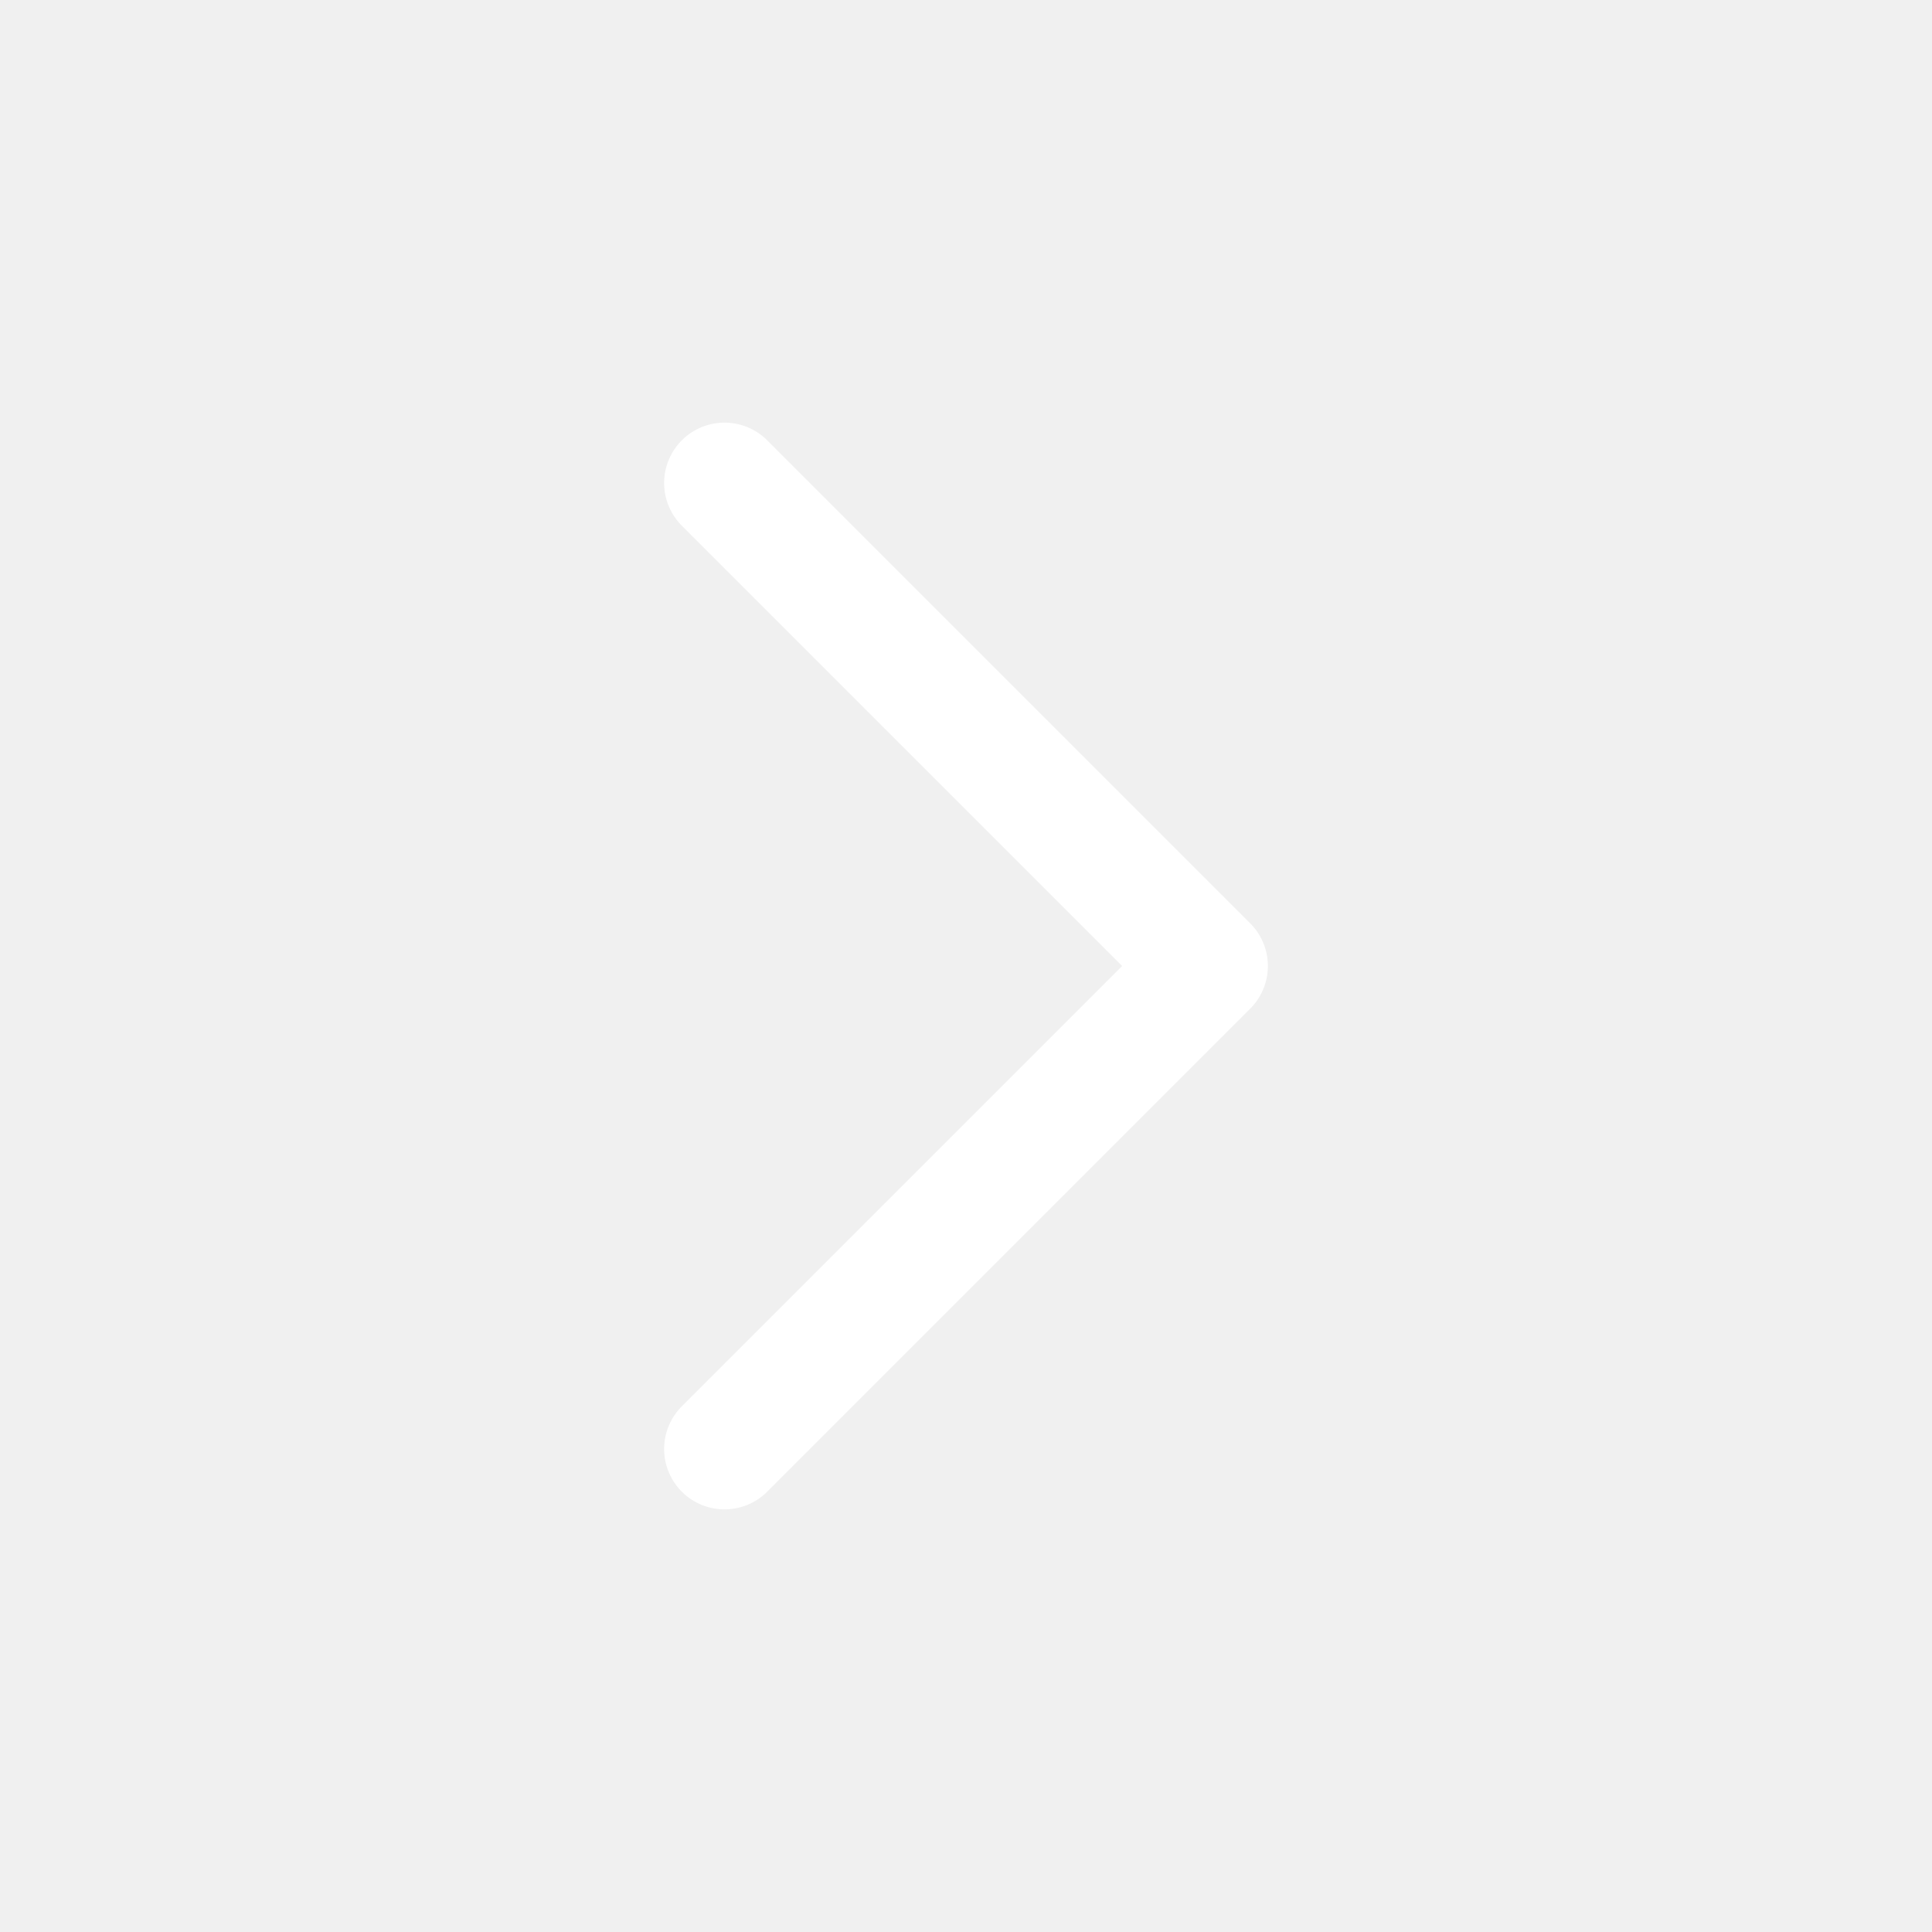
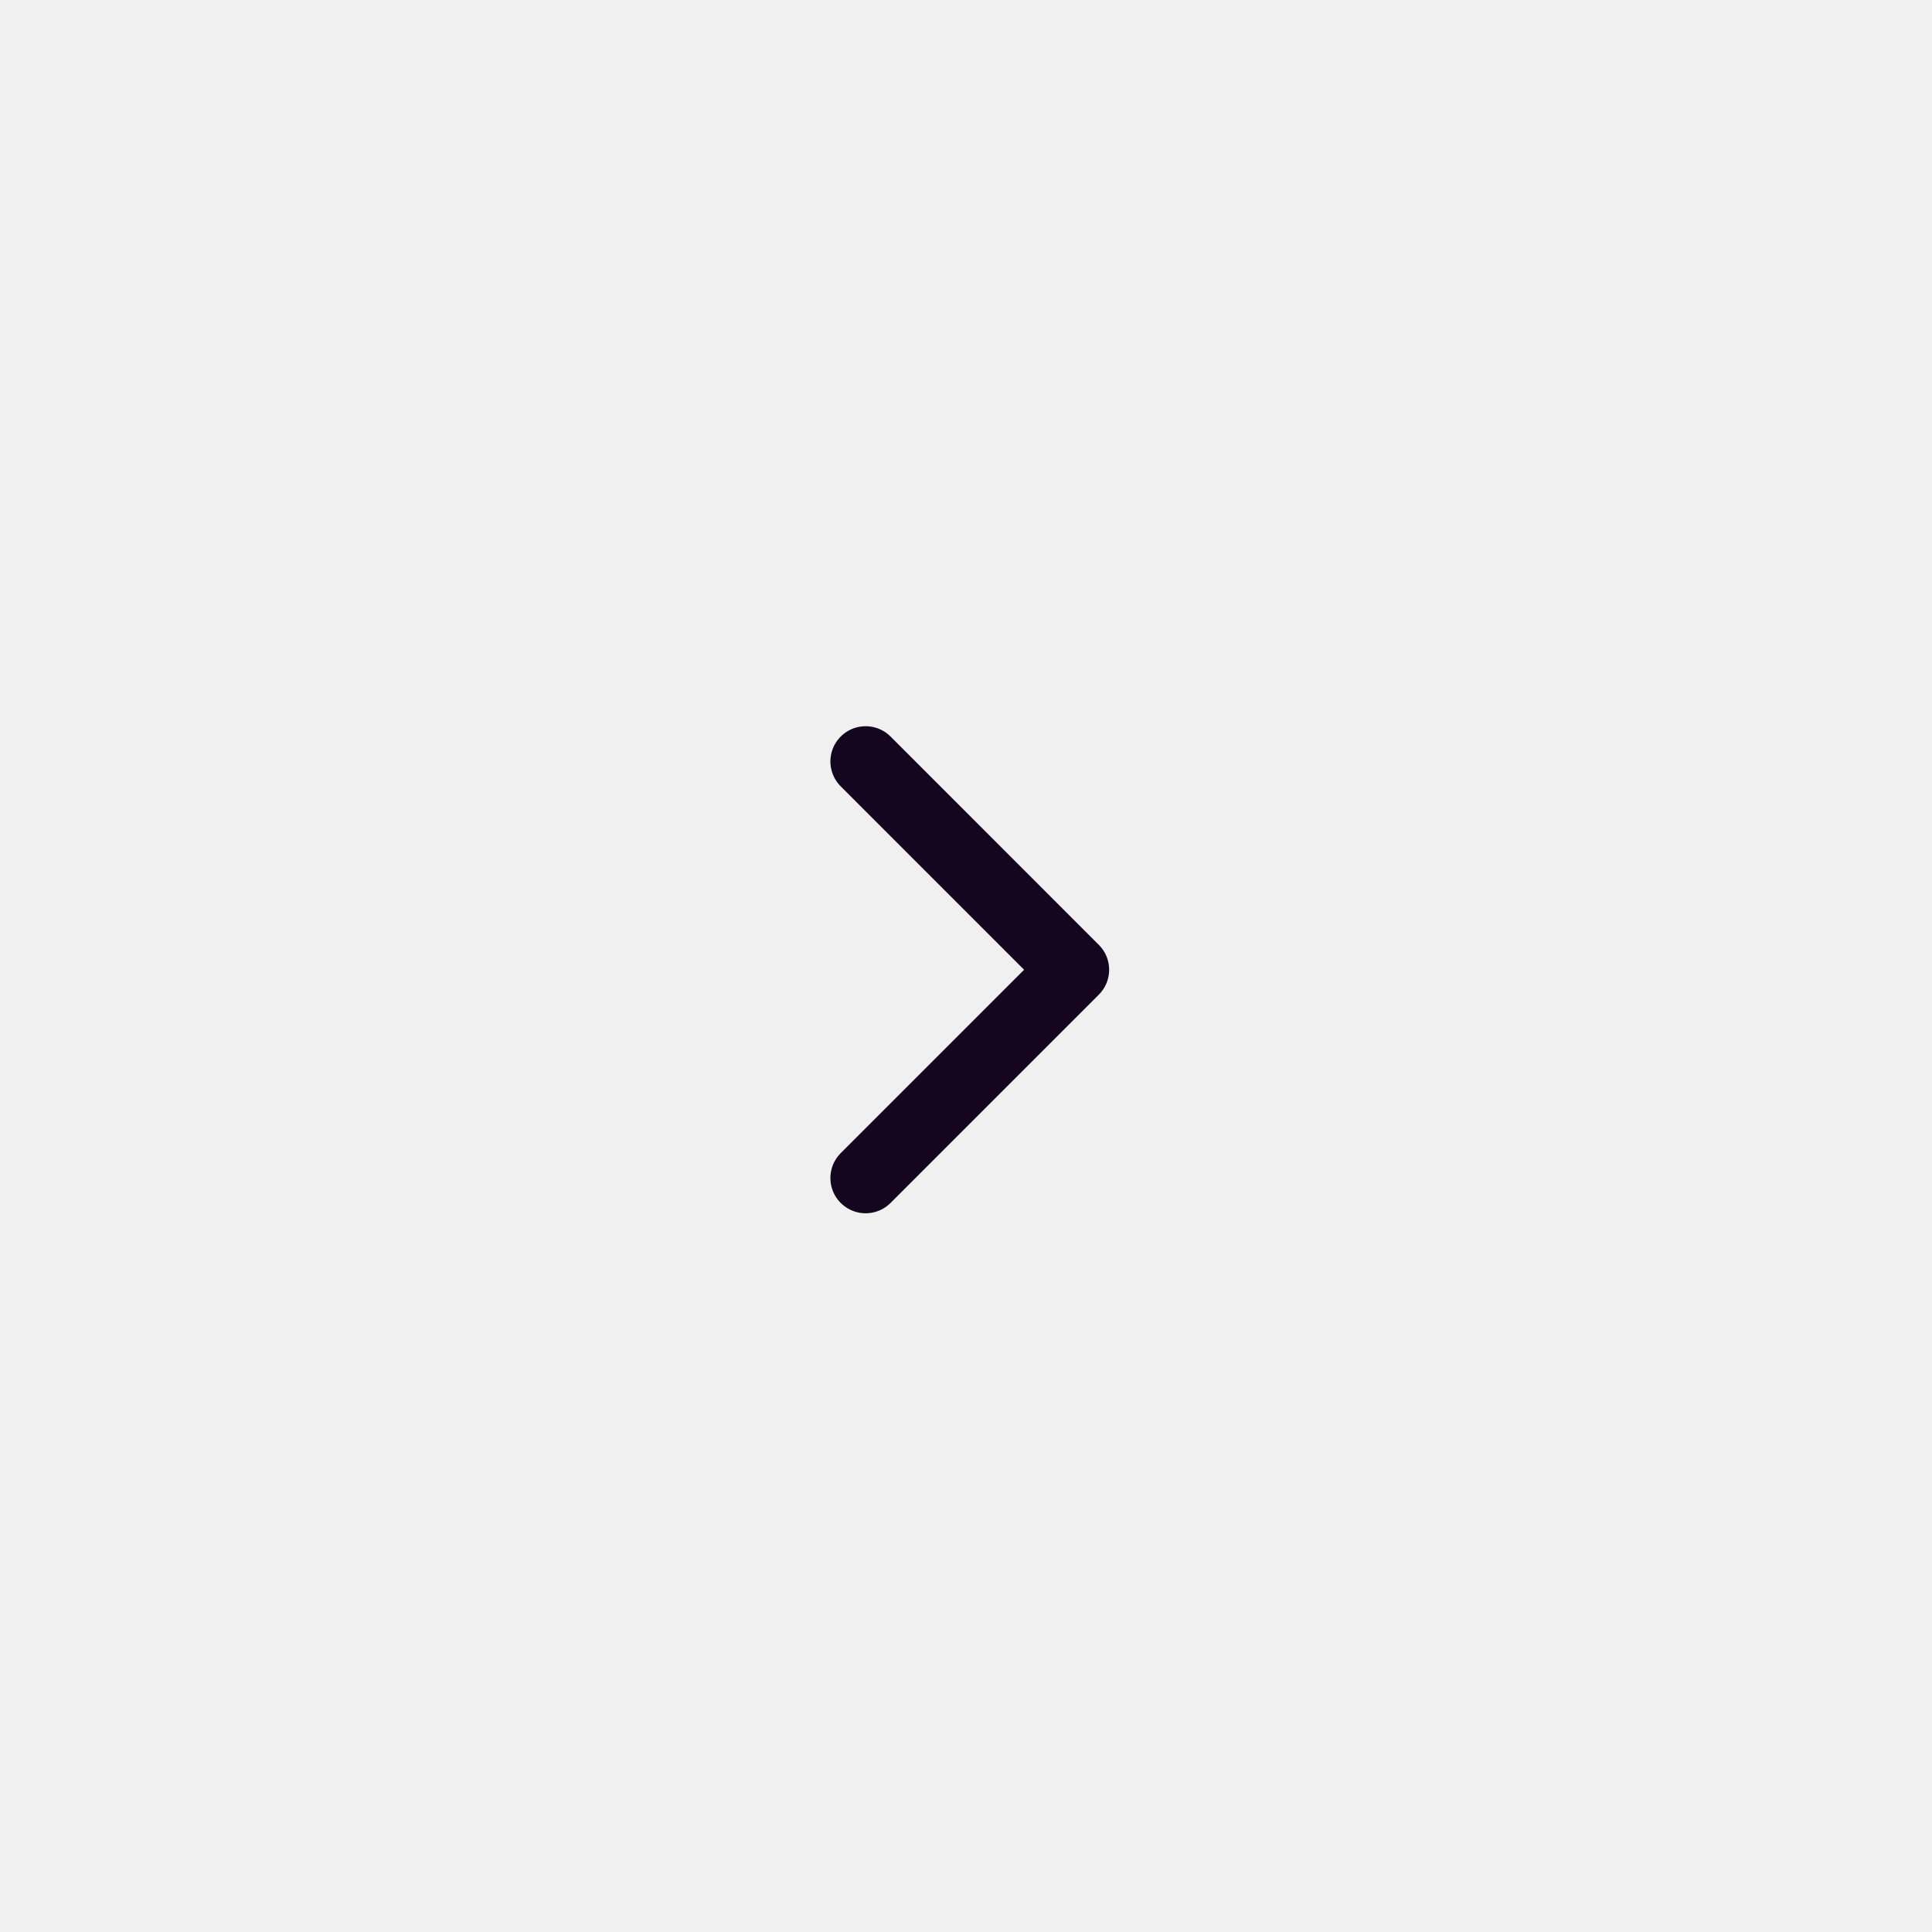
- <svg xmlns="http://www.w3.org/2000/svg" width="32" height="32" viewBox="0 0 32 32" fill="none">
-   <path d="M12 24L20 16L12 8" stroke="white" stroke-width="2" stroke-linecap="round" stroke-linejoin="round" />
+ <svg xmlns="http://www.w3.org/2000/svg" width="40" height="40" viewBox="0 0 40 40" fill="none">
+   <circle cx="20" cy="20" r="20" transform="rotate(-180 20 20)" fill="#F1F0F0" />
+   <path d="M17.922 15.765L22.234 20.078L17.922 24.39" stroke="#14061F" stroke-width="1.459" stroke-linecap="round" stroke-linejoin="round" />
</svg>
